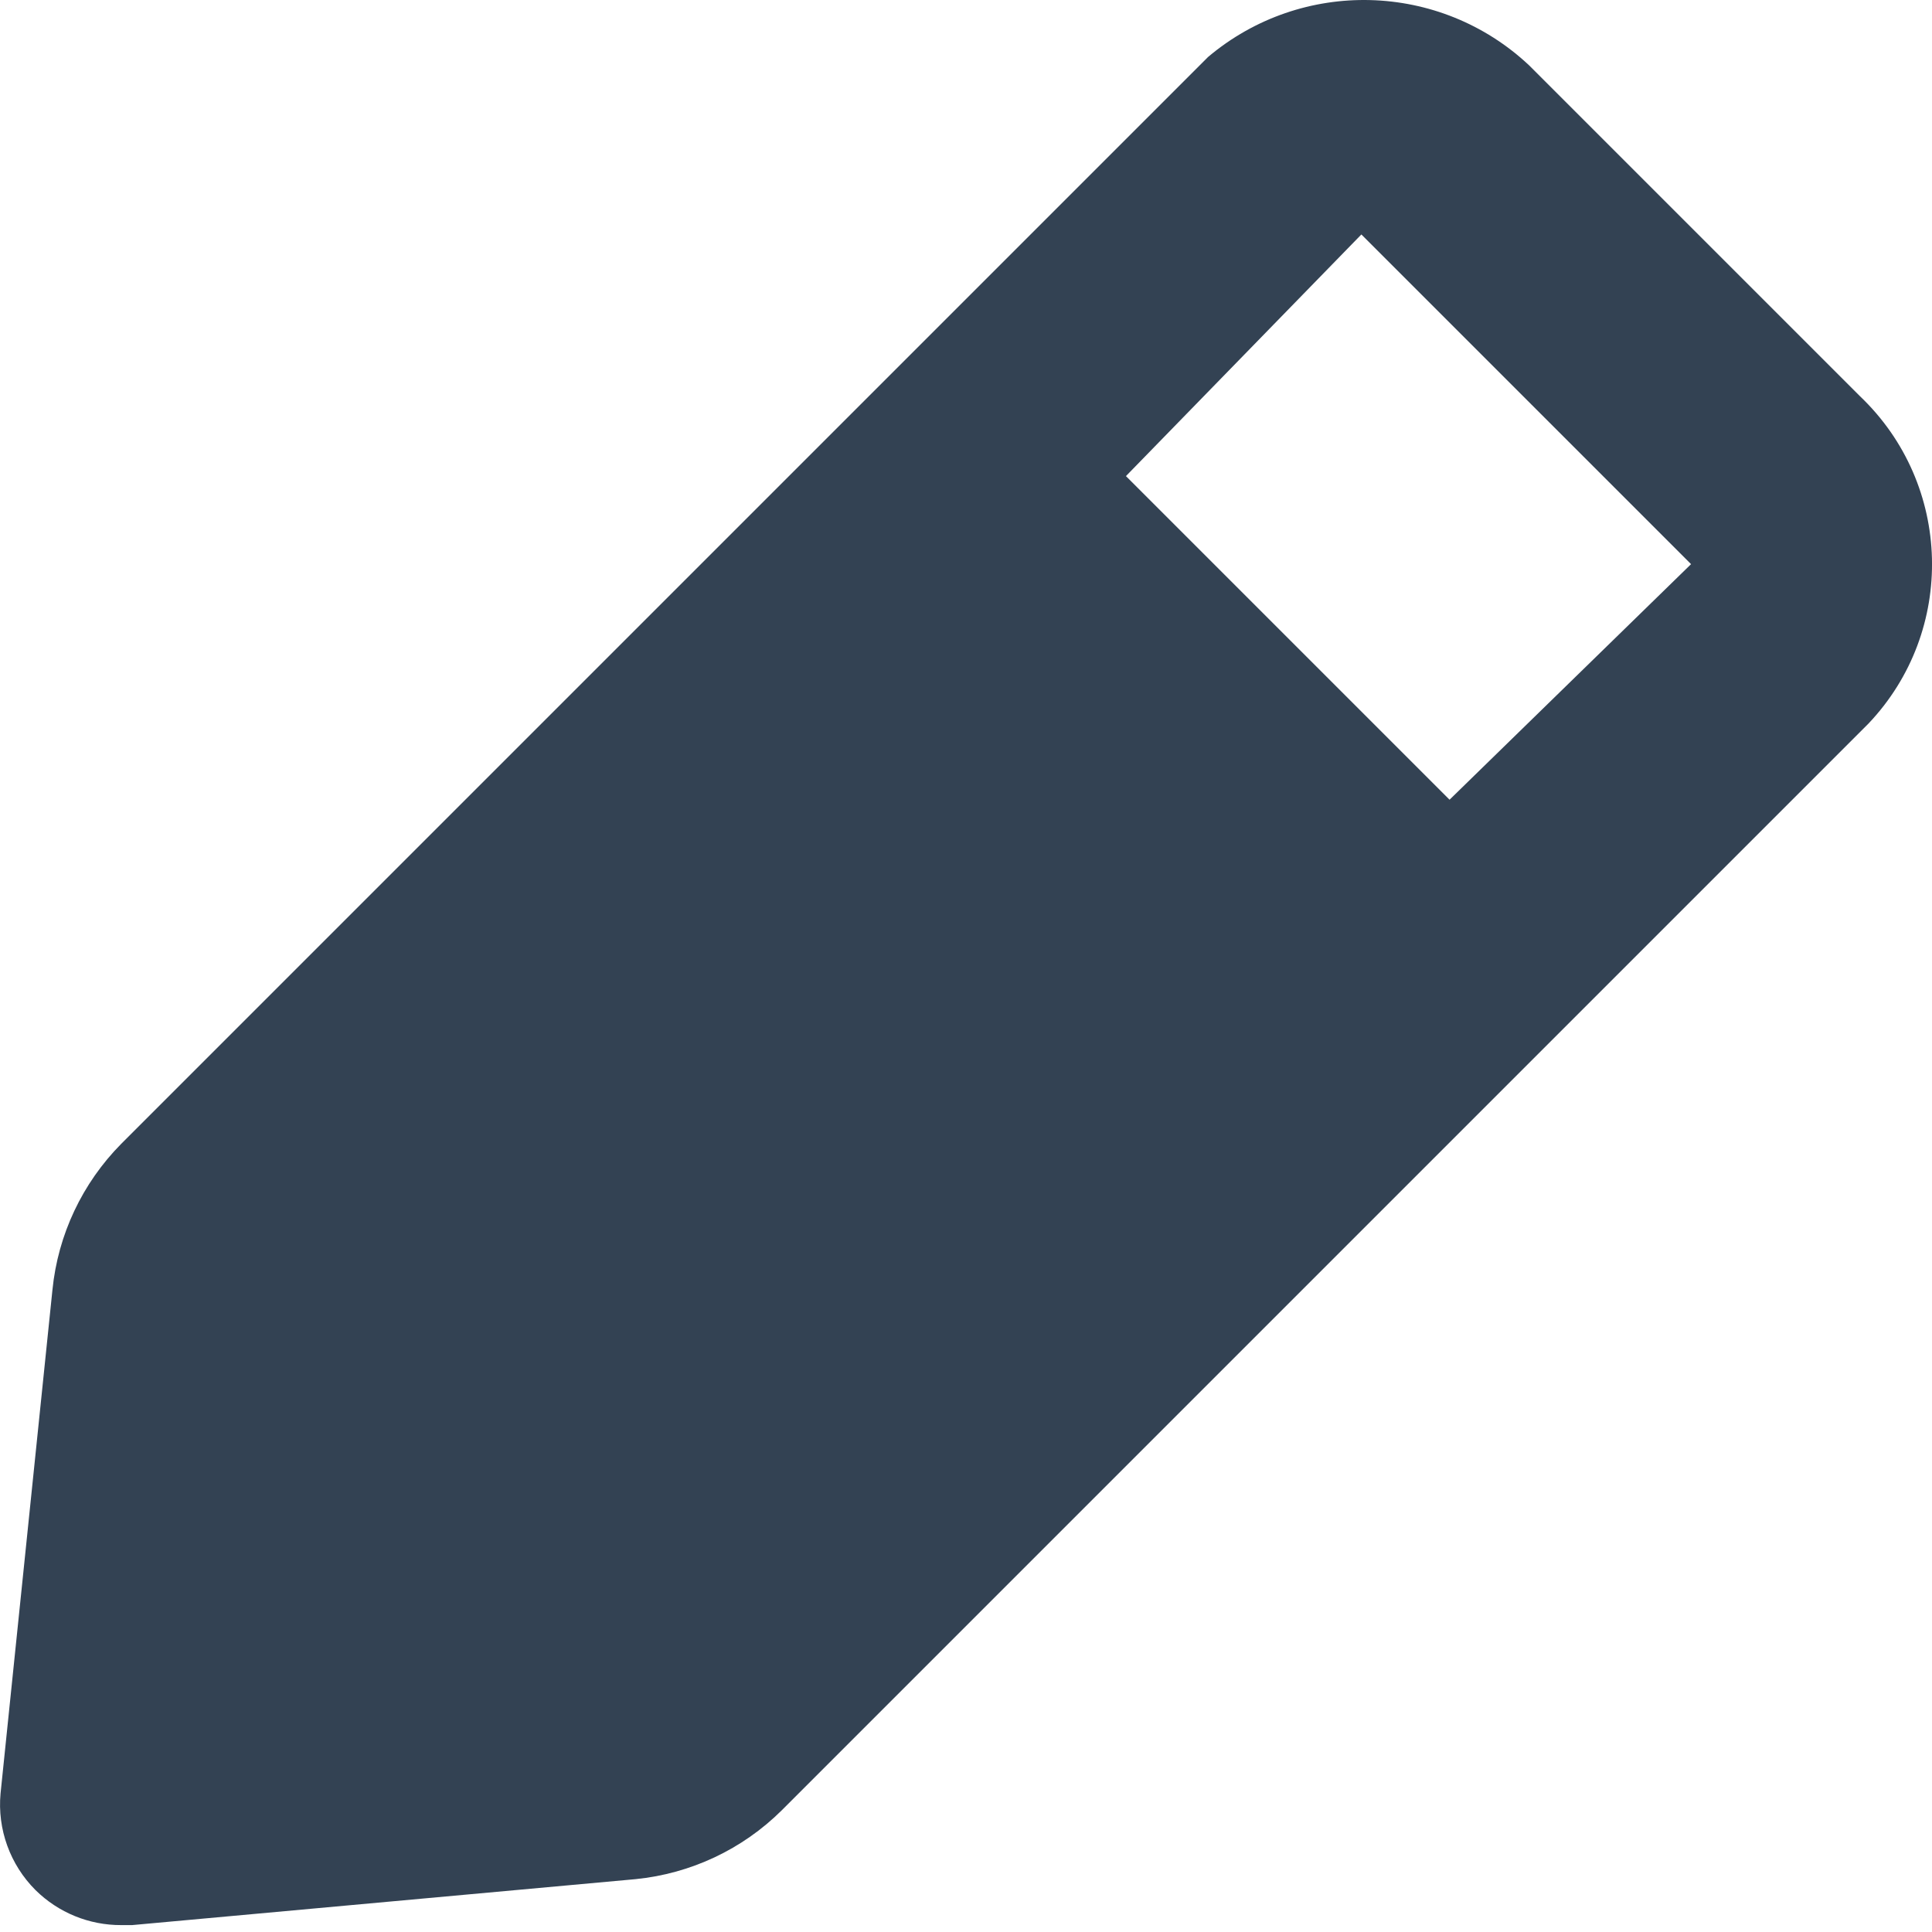
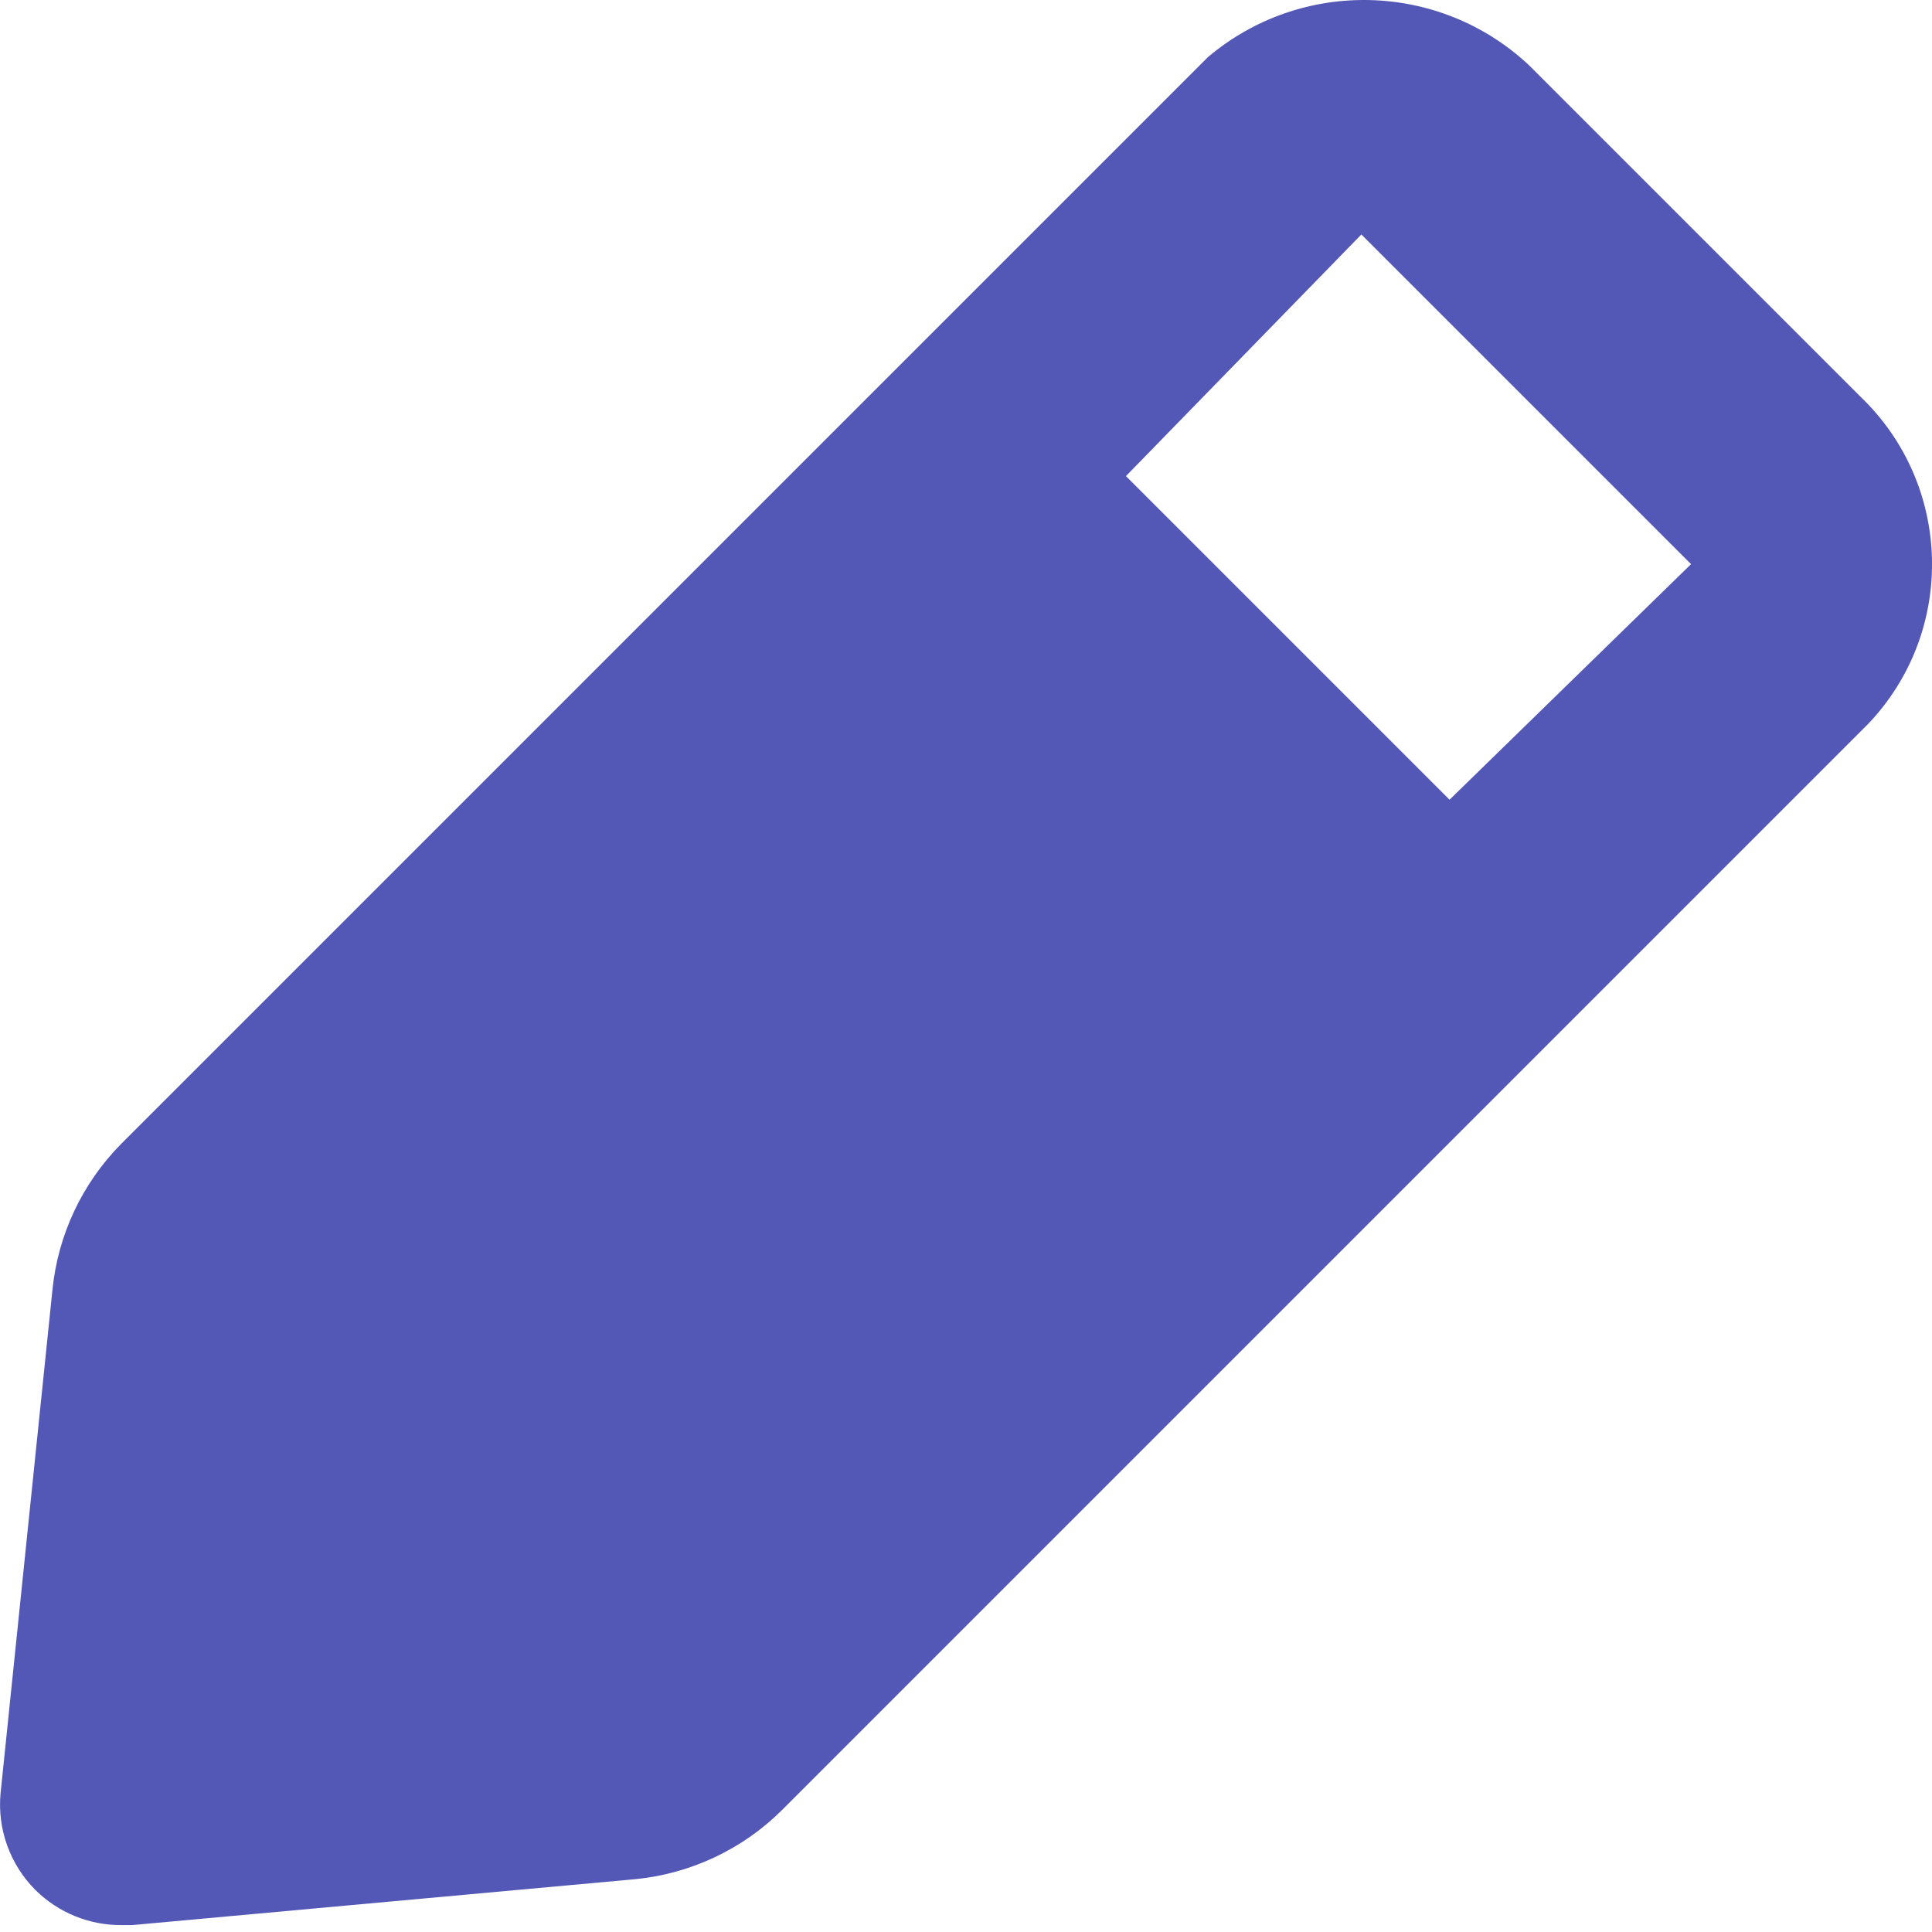
<svg xmlns="http://www.w3.org/2000/svg" width="14" height="14" viewBox="0 0 14 14" fill="none">
-   <path fill-rule="evenodd" clip-rule="evenodd" d="M11.081 0.474L13.479 2.872C14.149 3.511 14.177 4.571 13.54 5.243L5.665 13.118C5.38 13.401 5.006 13.577 4.606 13.617L0.957 13.95H0.879C0.646 13.951 0.423 13.86 0.257 13.696C0.073 13.512 -0.02 13.255 0.004 12.996L0.38 9.347C0.42 8.947 0.596 8.574 0.879 8.288L8.754 0.413C9.433 -0.16 10.434 -0.134 11.081 0.474ZM8.159 3.45L10.504 5.795L12.254 4.088L9.865 1.699L8.159 3.45Z" fill="#334253" />
+   <path fill-rule="evenodd" clip-rule="evenodd" d="M11.081 0.474L13.479 2.872C14.149 3.511 14.177 4.571 13.54 5.243L5.665 13.118C5.38 13.401 5.006 13.577 4.606 13.617L0.957 13.95H0.879C0.646 13.951 0.423 13.86 0.257 13.696C0.073 13.512 -0.02 13.255 0.004 12.996L0.38 9.347C0.42 8.947 0.596 8.574 0.879 8.288L8.754 0.413C9.433 -0.16 10.434 -0.134 11.081 0.474ZM8.159 3.45L10.504 5.795L12.254 4.088L9.865 1.699L8.159 3.45Z" fill="#5357B6" />
</svg>
